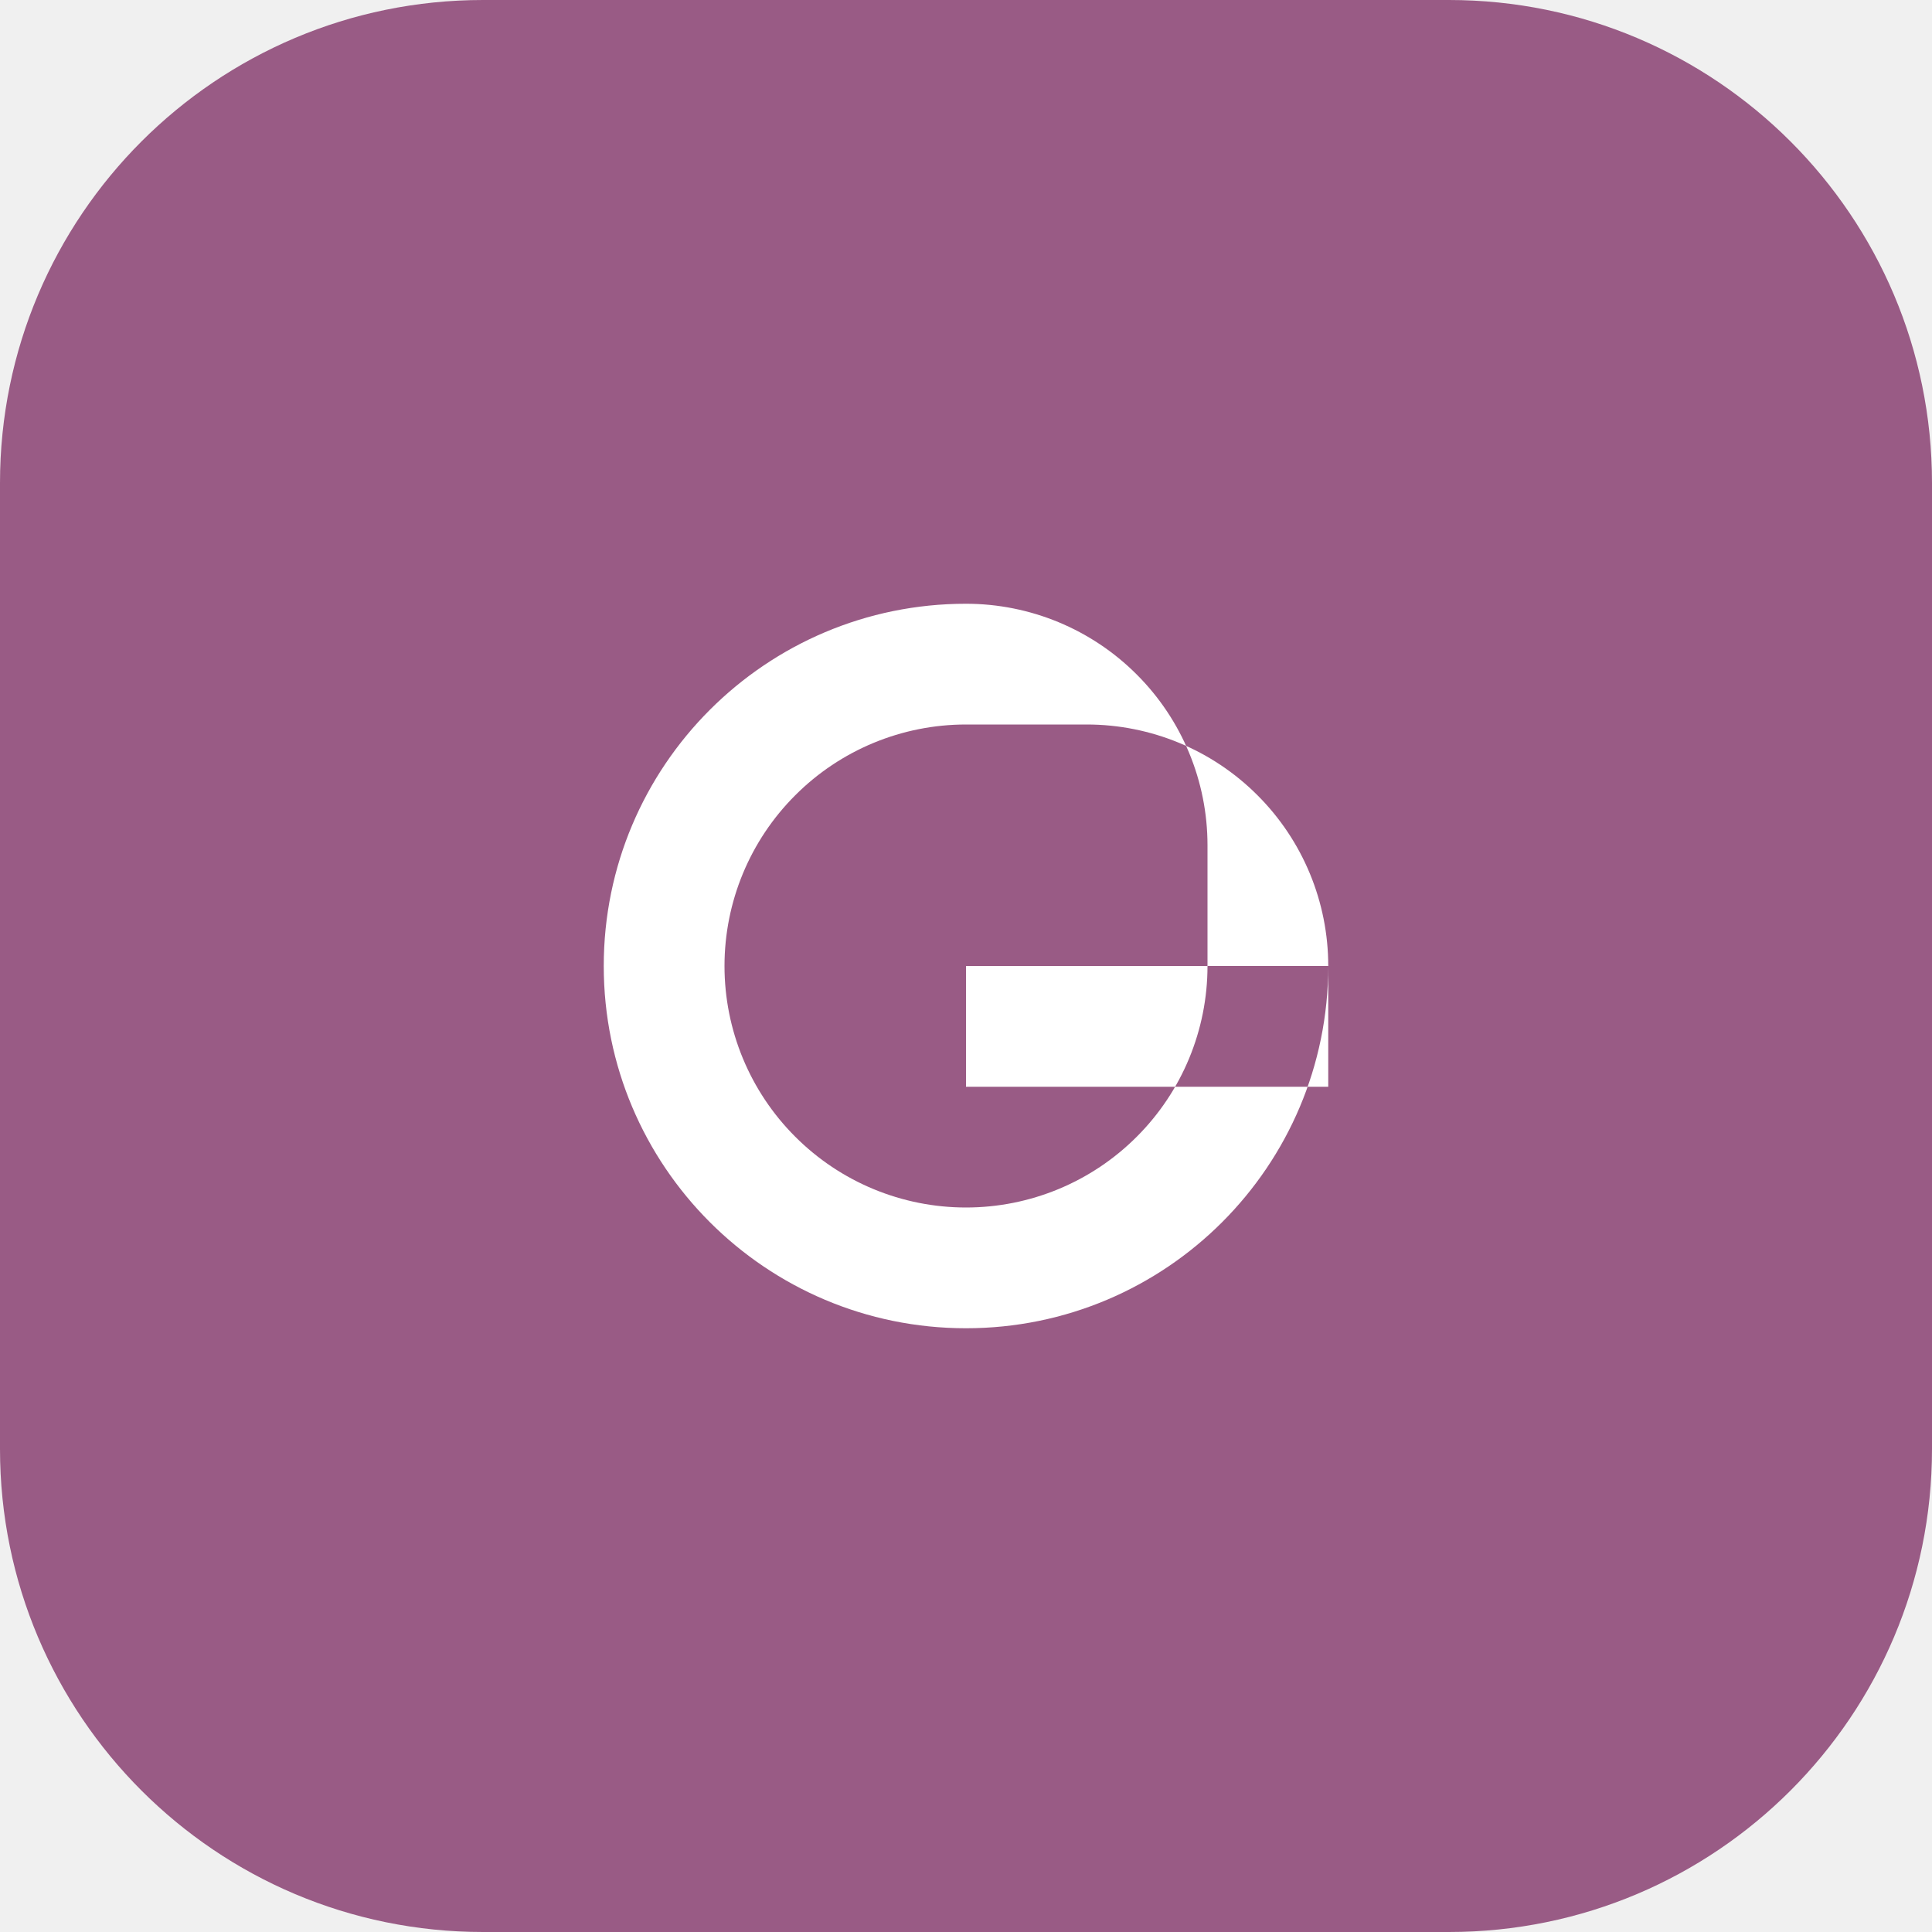
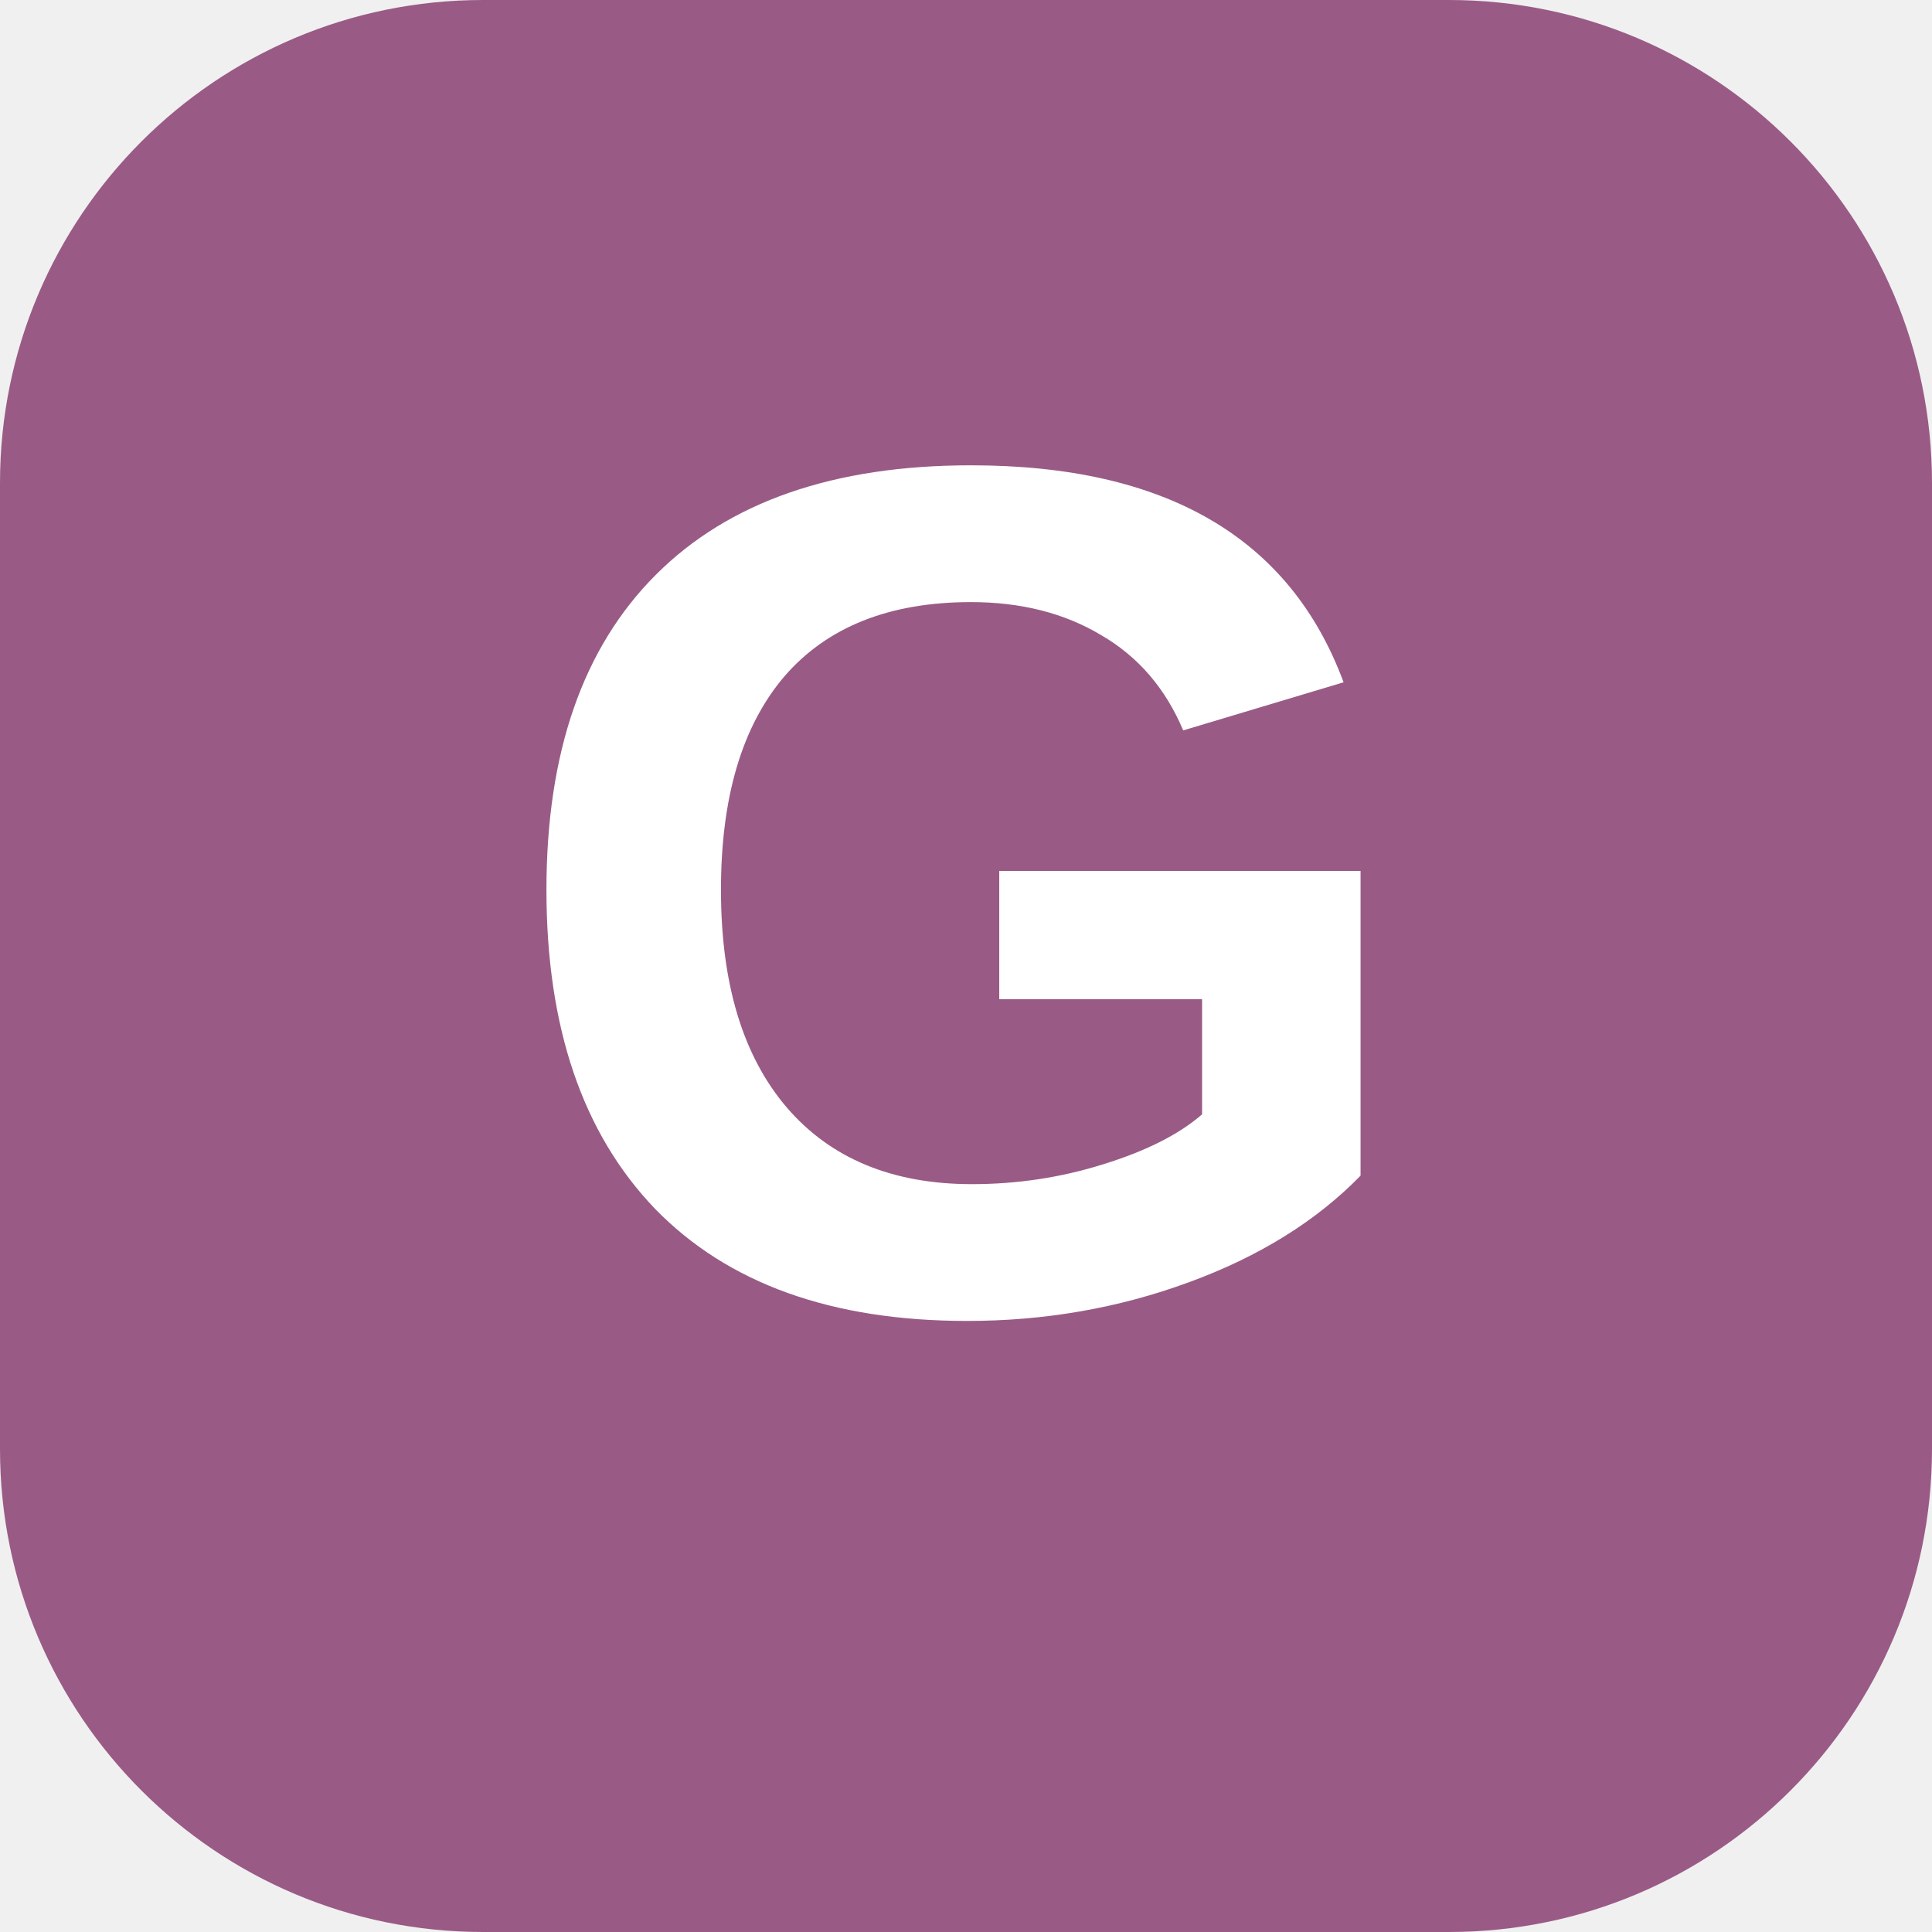
<svg xmlns="http://www.w3.org/2000/svg" width="32" height="32" viewBox="0 0 32 32" fill="none">
  <rect width="32" height="32" rx="8" fill="#995b85" />
-   <path d="M22 16C22 19.314 19.314 22 16 22C12.686 22 10 19.314 10 16C10 12.686 12.686 10 16 10C17.061 10 18.078 10.421 18.828 11.172C19.579 11.922 20 12.939 20 14V16H16V18H22V16C22 14.939 21.579 13.922 20.828 13.172C20.078 12.421 19.061 12 18 12H16C14.939 12 13.922 12.421 13.172 13.172C12.421 13.922 12 14.939 12 16C12 17.061 12.421 18.078 13.172 18.828C13.922 19.579 14.939 20 16 20C17.061 20 18.078 19.579 18.828 18.828C19.579 18.078 20 17.061 20 16H22Z" fill="white" />
+   <text x="50%" y="50%" dominant-baseline="middle" text-anchor="middle" font-family="Arial" font-weight="bold" font-size="20" fill="white">G</text>
</svg>
